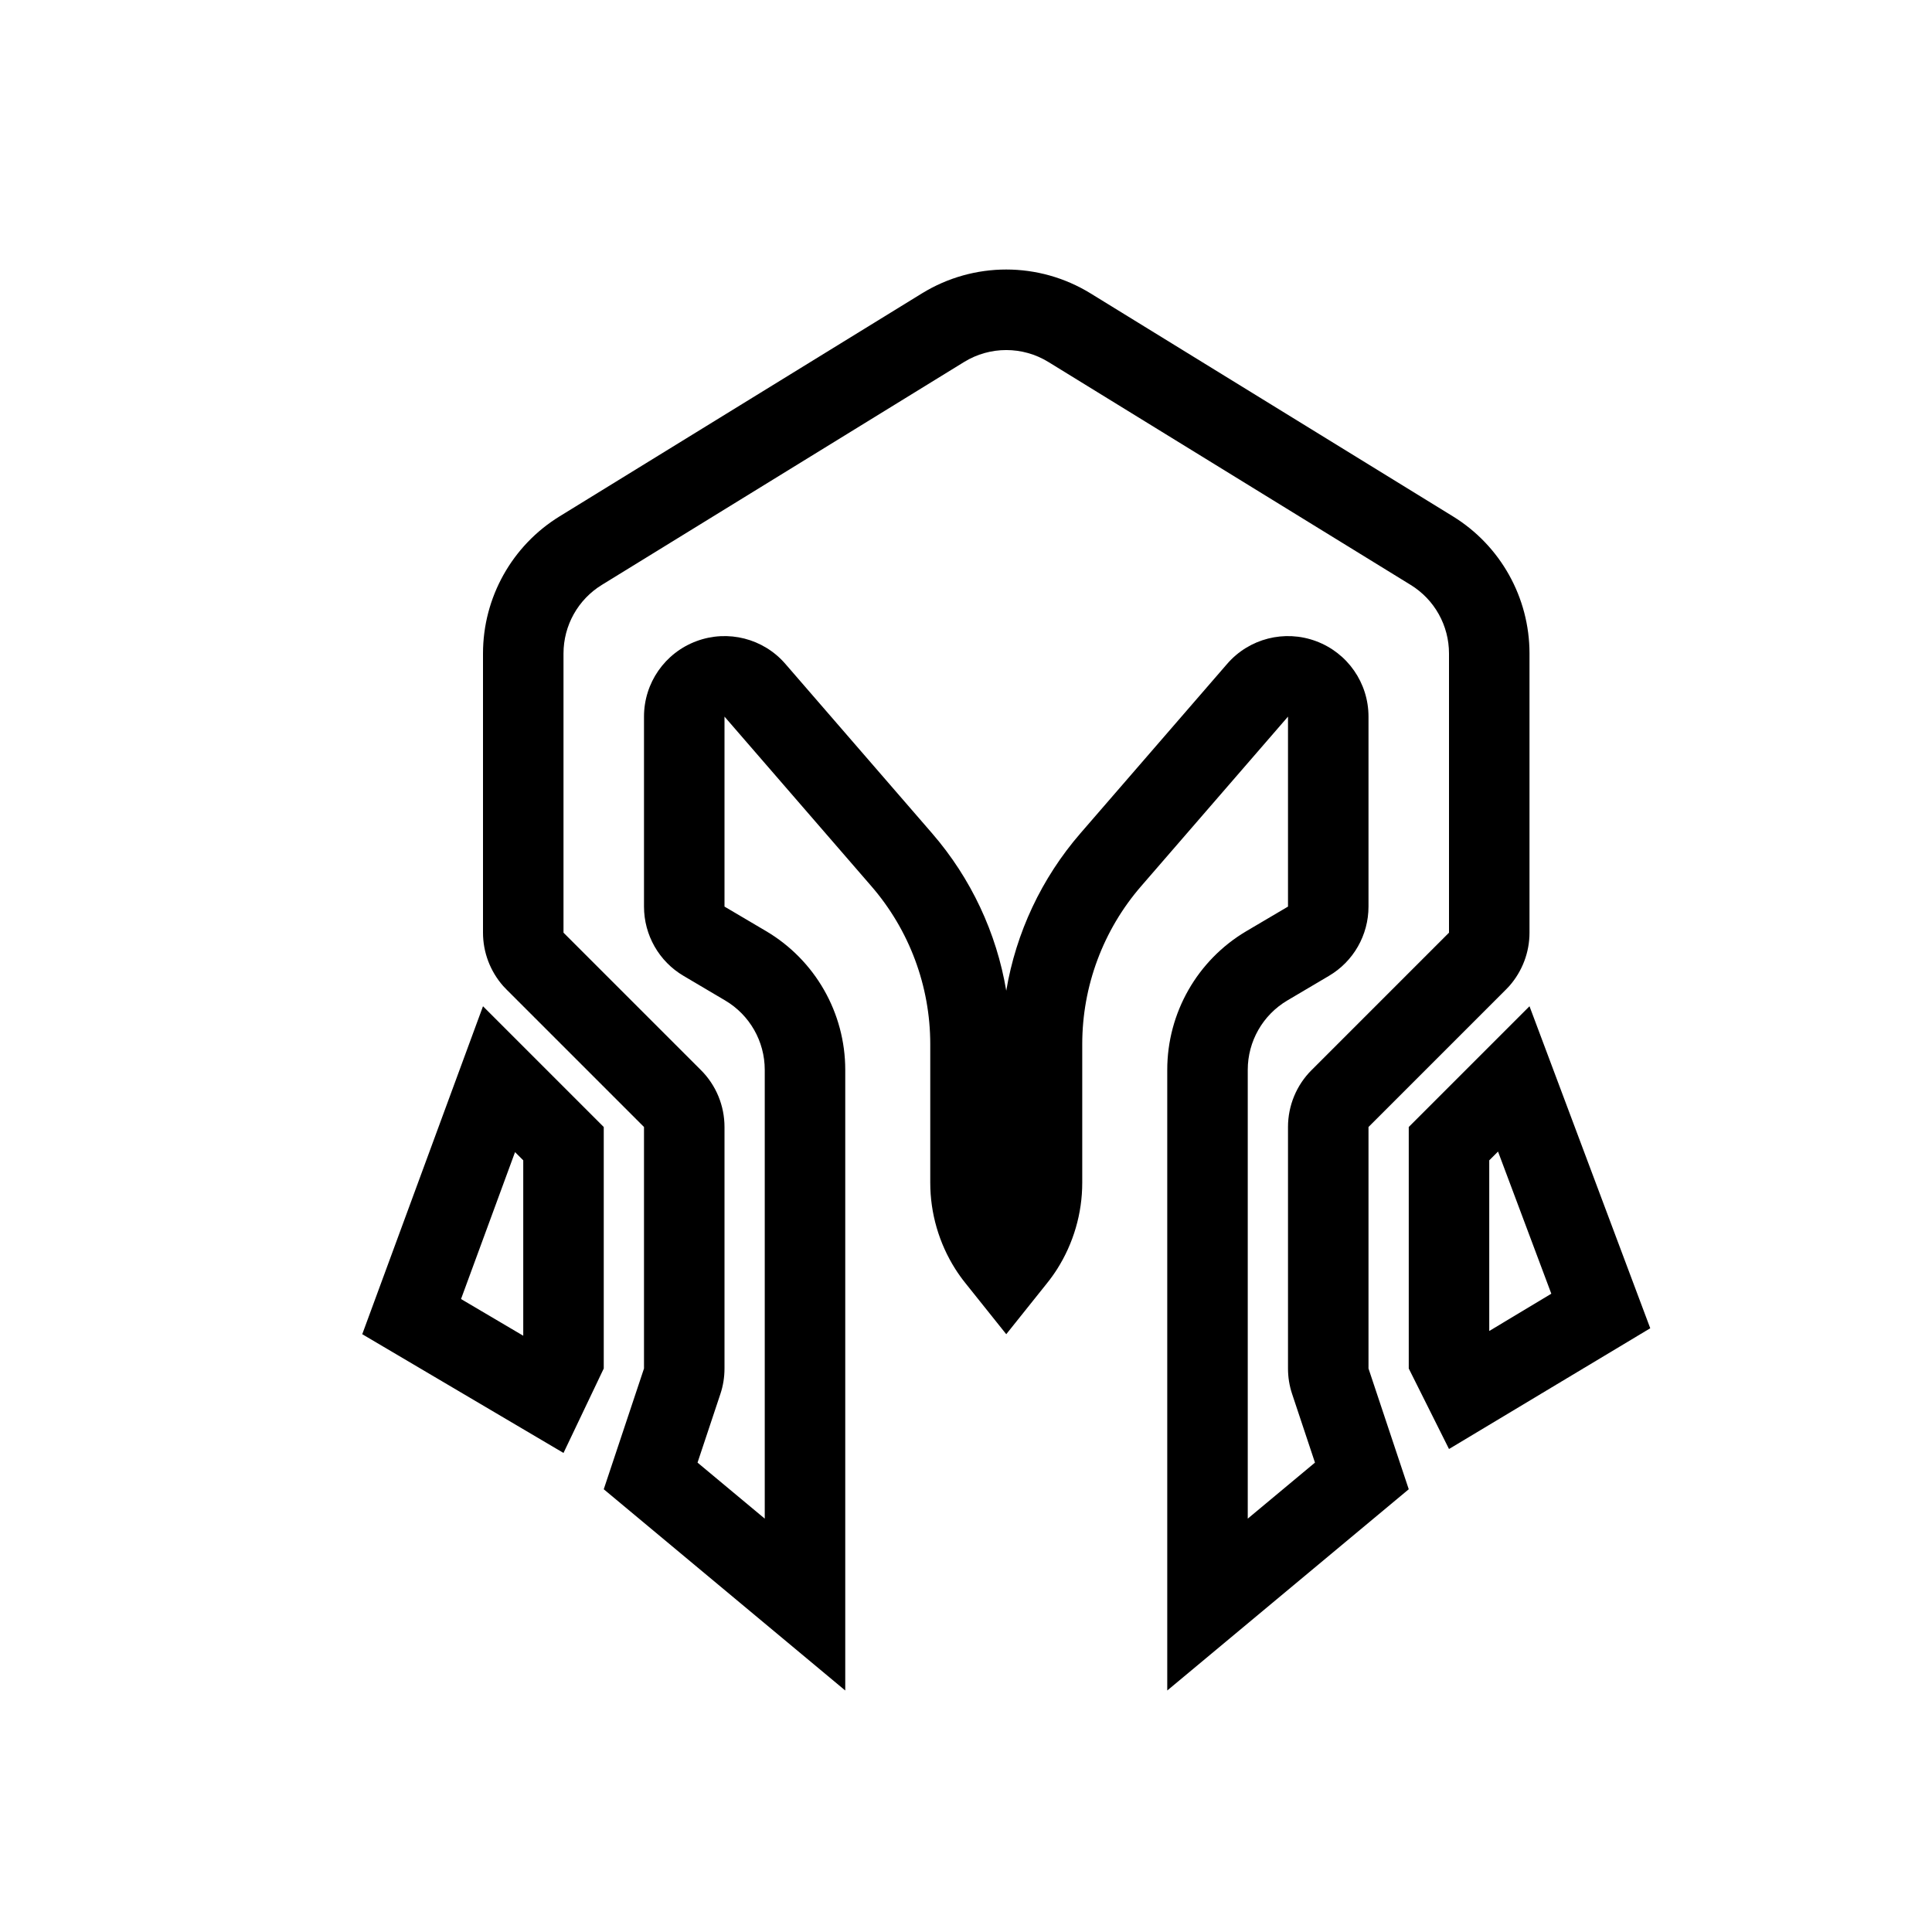
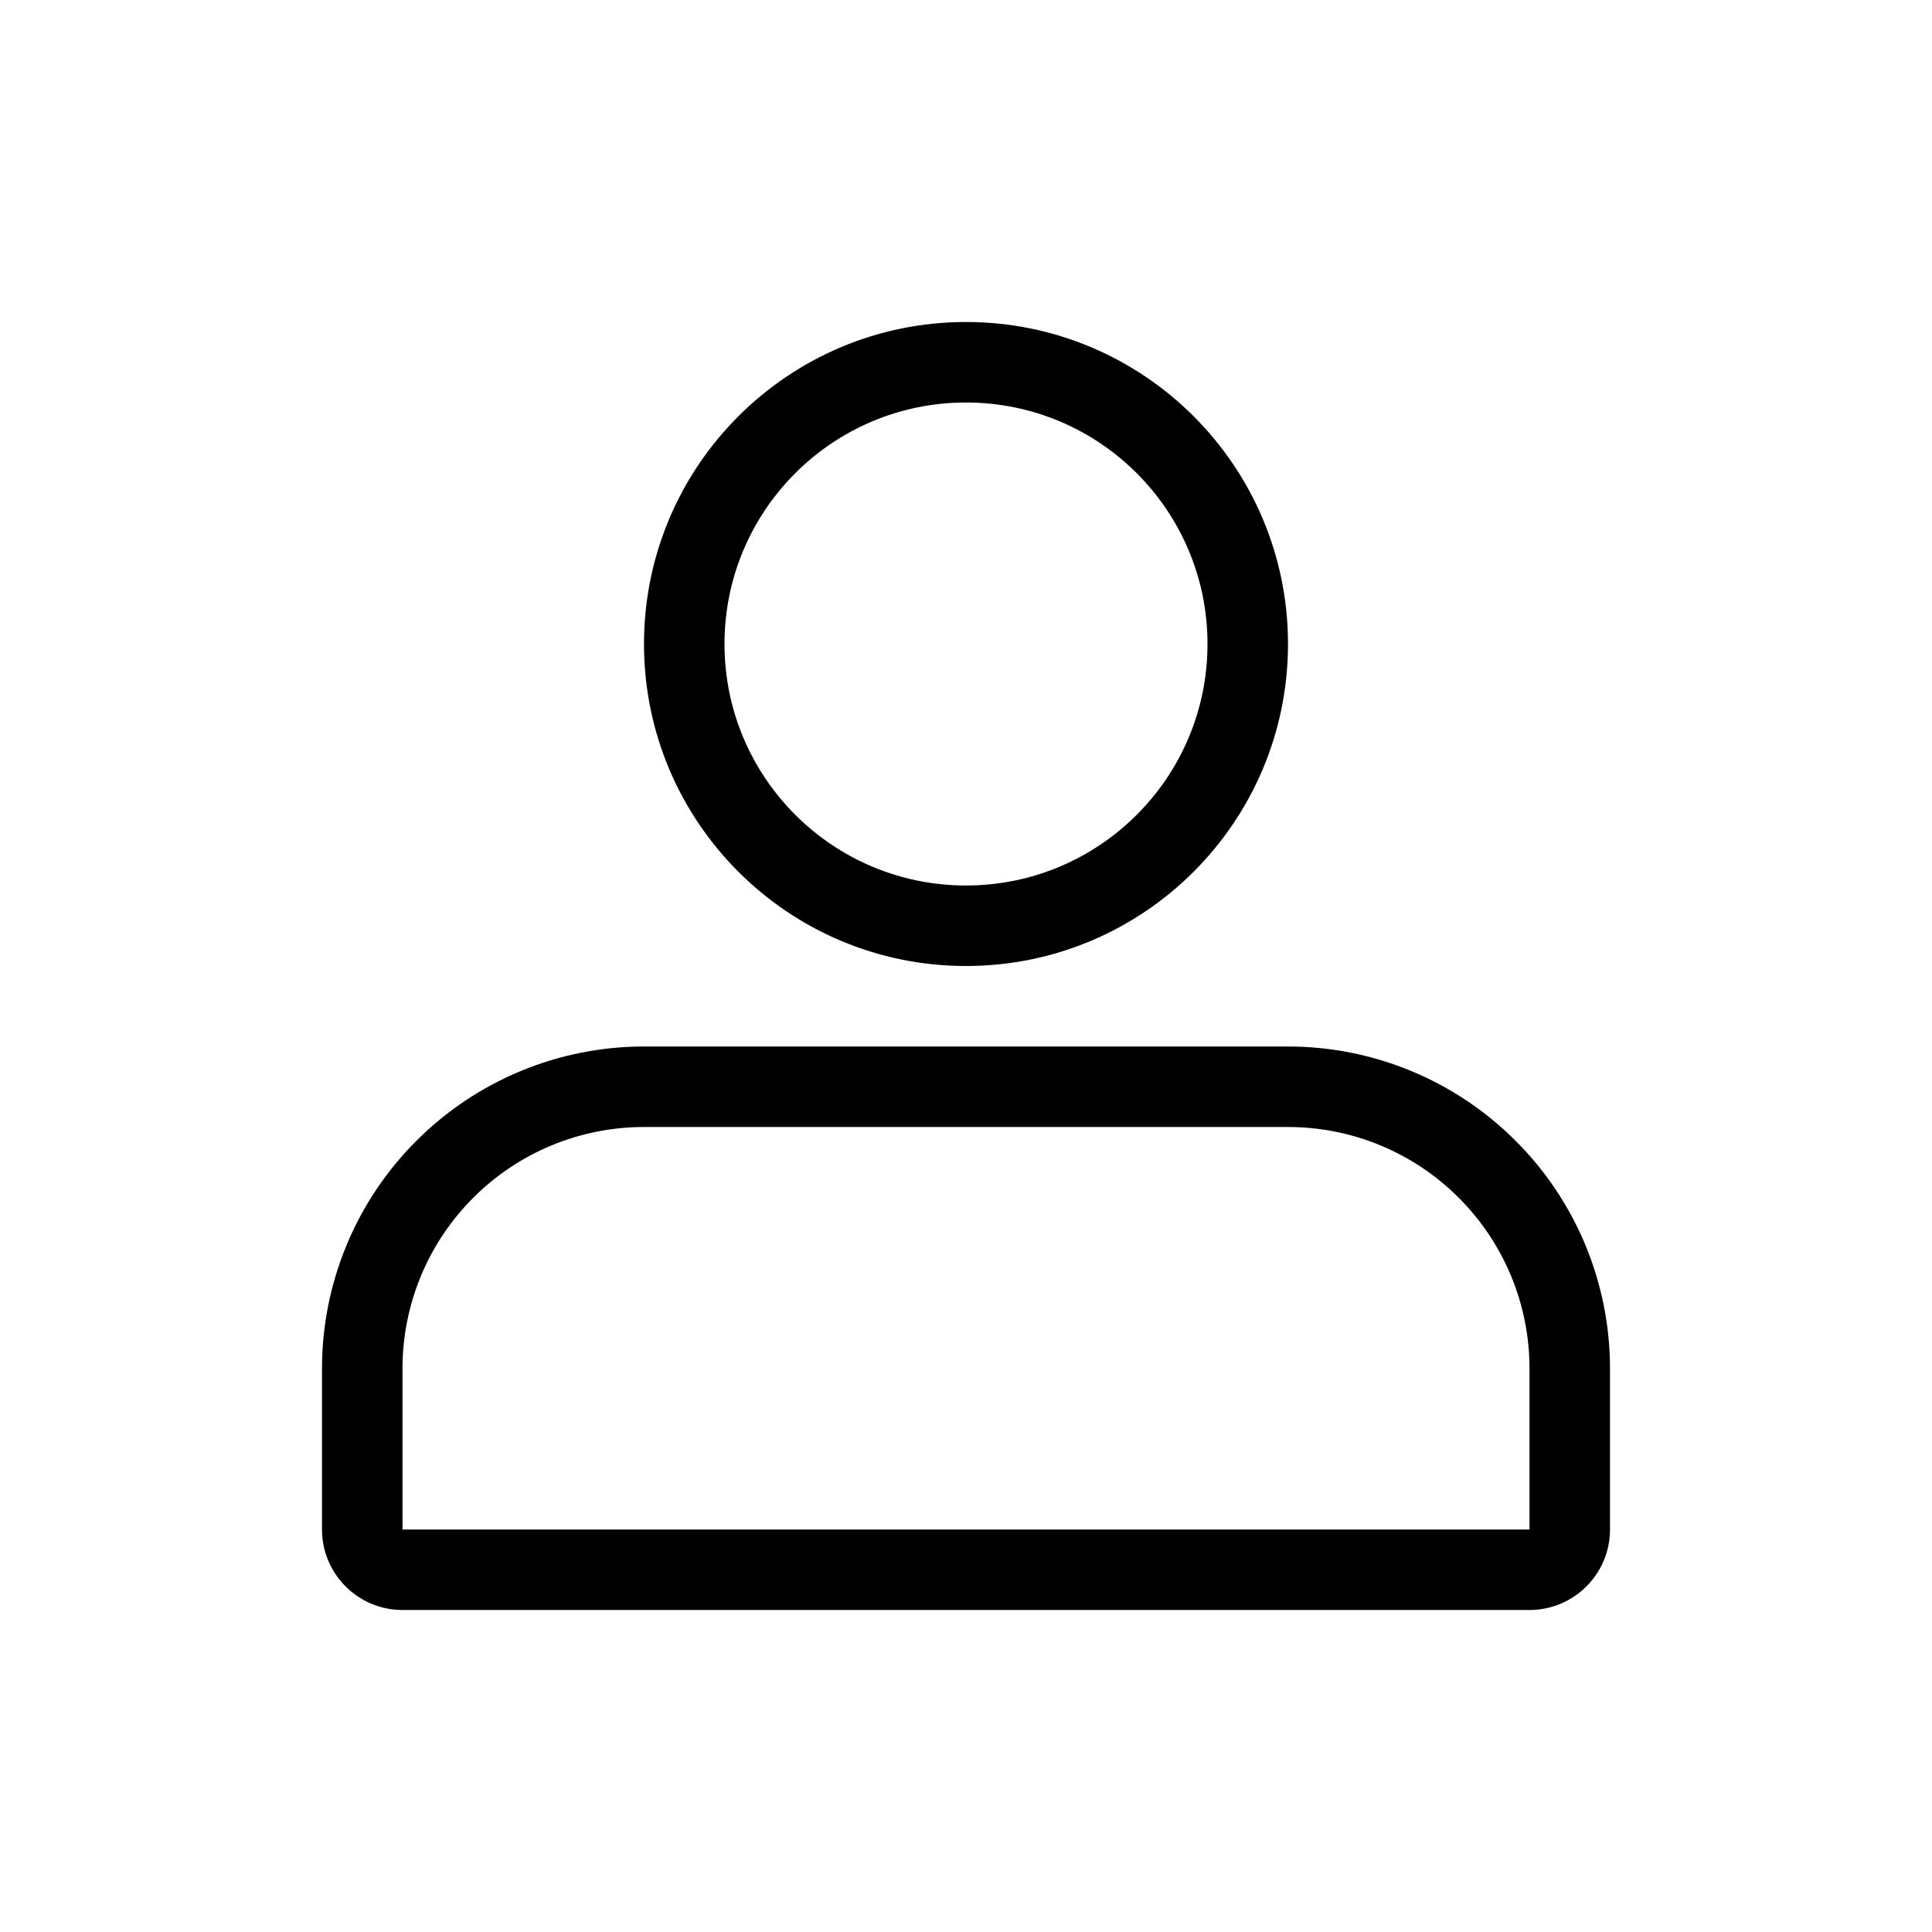
<svg xmlns="http://www.w3.org/2000/svg" width="24" height="24" viewBox="0 0 24 24" fill="none">
-   <path fill-rule="evenodd" clip-rule="evenodd" d="M8.707 13.293C8.895 13.48 9 13.735 9 14V17C9 17.108 8.983 17.214 8.949 17.316L8.665 18.169L9.5 18.865V13.29C9.5 12.936 9.313 12.608 9.008 12.428L8.492 12.123C8.187 11.944 8 11.616 8 11.262V8.902C8 8.484 8.259 8.111 8.651 7.965C9.042 7.819 9.483 7.931 9.756 8.247L11.579 10.352C12.062 10.91 12.379 11.587 12.5 12.307C12.621 11.587 12.938 10.91 13.421 10.352L15.244 8.247C15.517 7.931 15.958 7.819 16.349 7.965C16.741 8.111 17 8.484 17 8.902V11.262C17 11.616 16.813 11.944 16.508 12.123L15.992 12.428C15.687 12.608 15.5 12.936 15.5 13.29V18.865L16.335 18.169L16.051 17.316C16.017 17.214 16 17.108 16 17V14C16 13.735 16.105 13.48 16.293 13.293L18 11.586V8.118C18 7.77 17.82 7.448 17.524 7.266L13.024 4.497C12.703 4.299 12.297 4.299 11.976 4.497L7.476 7.266C7.18 7.448 7 7.77 7 8.118V11.586L8.707 13.293ZM14.5 21V13.29C14.5 12.582 14.874 11.927 15.483 11.567L16 11.262V8.902L14.177 11.007C13.704 11.552 13.444 12.25 13.444 12.971V14.692C13.444 15.073 13.335 15.445 13.133 15.764C13.094 15.825 13.052 15.884 13.006 15.941L12.5 16.574L11.994 15.941C11.948 15.884 11.906 15.825 11.867 15.764C11.665 15.445 11.556 15.073 11.556 14.692V12.971C11.556 12.25 11.296 11.552 10.823 11.007L9 8.902V11.262L9.517 11.567C10.126 11.927 10.5 12.582 10.5 13.29V21L7.5 18.5L8 17V14L6.293 12.293C6.279 12.279 6.265 12.264 6.251 12.249C6.09 12.066 6 11.831 6 11.586V8.118C6 7.423 6.36 6.778 6.952 6.414L11.452 3.645C12.095 3.249 12.905 3.249 13.548 3.645L18.048 6.414C18.64 6.778 19 7.423 19 8.118V11.586C19 11.831 18.91 12.066 18.749 12.249C18.735 12.264 18.721 12.279 18.707 12.293L17 14V17L17.5 18.5L14.5 21ZM17.5 17L18 18L20.5 16.5L19 12.5L17.5 14V17ZM18.5 16.534L19.271 16.071L18.609 14.305L18.5 14.414V16.534ZM7 18.049L4.5 16.574L6 12.5L7.5 14V17L7 18.049ZM6.398 14.312L6.5 14.414V16.593L5.727 16.137L6.398 14.312Z" fill="black" />
+   <path fill-rule="evenodd" clip-rule="evenodd" d="M19 19V17C19 16.204 18.684 15.441 18.121 14.879C17.559 14.316 16.796 14 16 14H8C7.204 14 6.441 14.316 5.879 14.879C5.316 15.441 5 16.204 5 17V19H19ZM12 11C13.657 11 15 9.657 15 8C15 6.343 13.657 5 12 5C10.343 5 9 6.343 9 8C9 9.657 10.343 11 12 11ZM12 12C14.209 12 16 10.209 16 8C16 5.791 14.209 4 12 4C9.791 4 8 5.791 8 8C8 10.209 9.791 12 12 12ZM20 19C20 19.552 19.552 20 19 20H5C4.448 20 4 19.552 4 19V17C4 15.939 4.421 14.922 5.172 14.172C5.922 13.421 6.939 13 8 13H16C17.061 13 18.078 13.421 18.828 14.172C19.579 14.922 20 15.939 20 17V19Z" fill="black" />
</svg>
